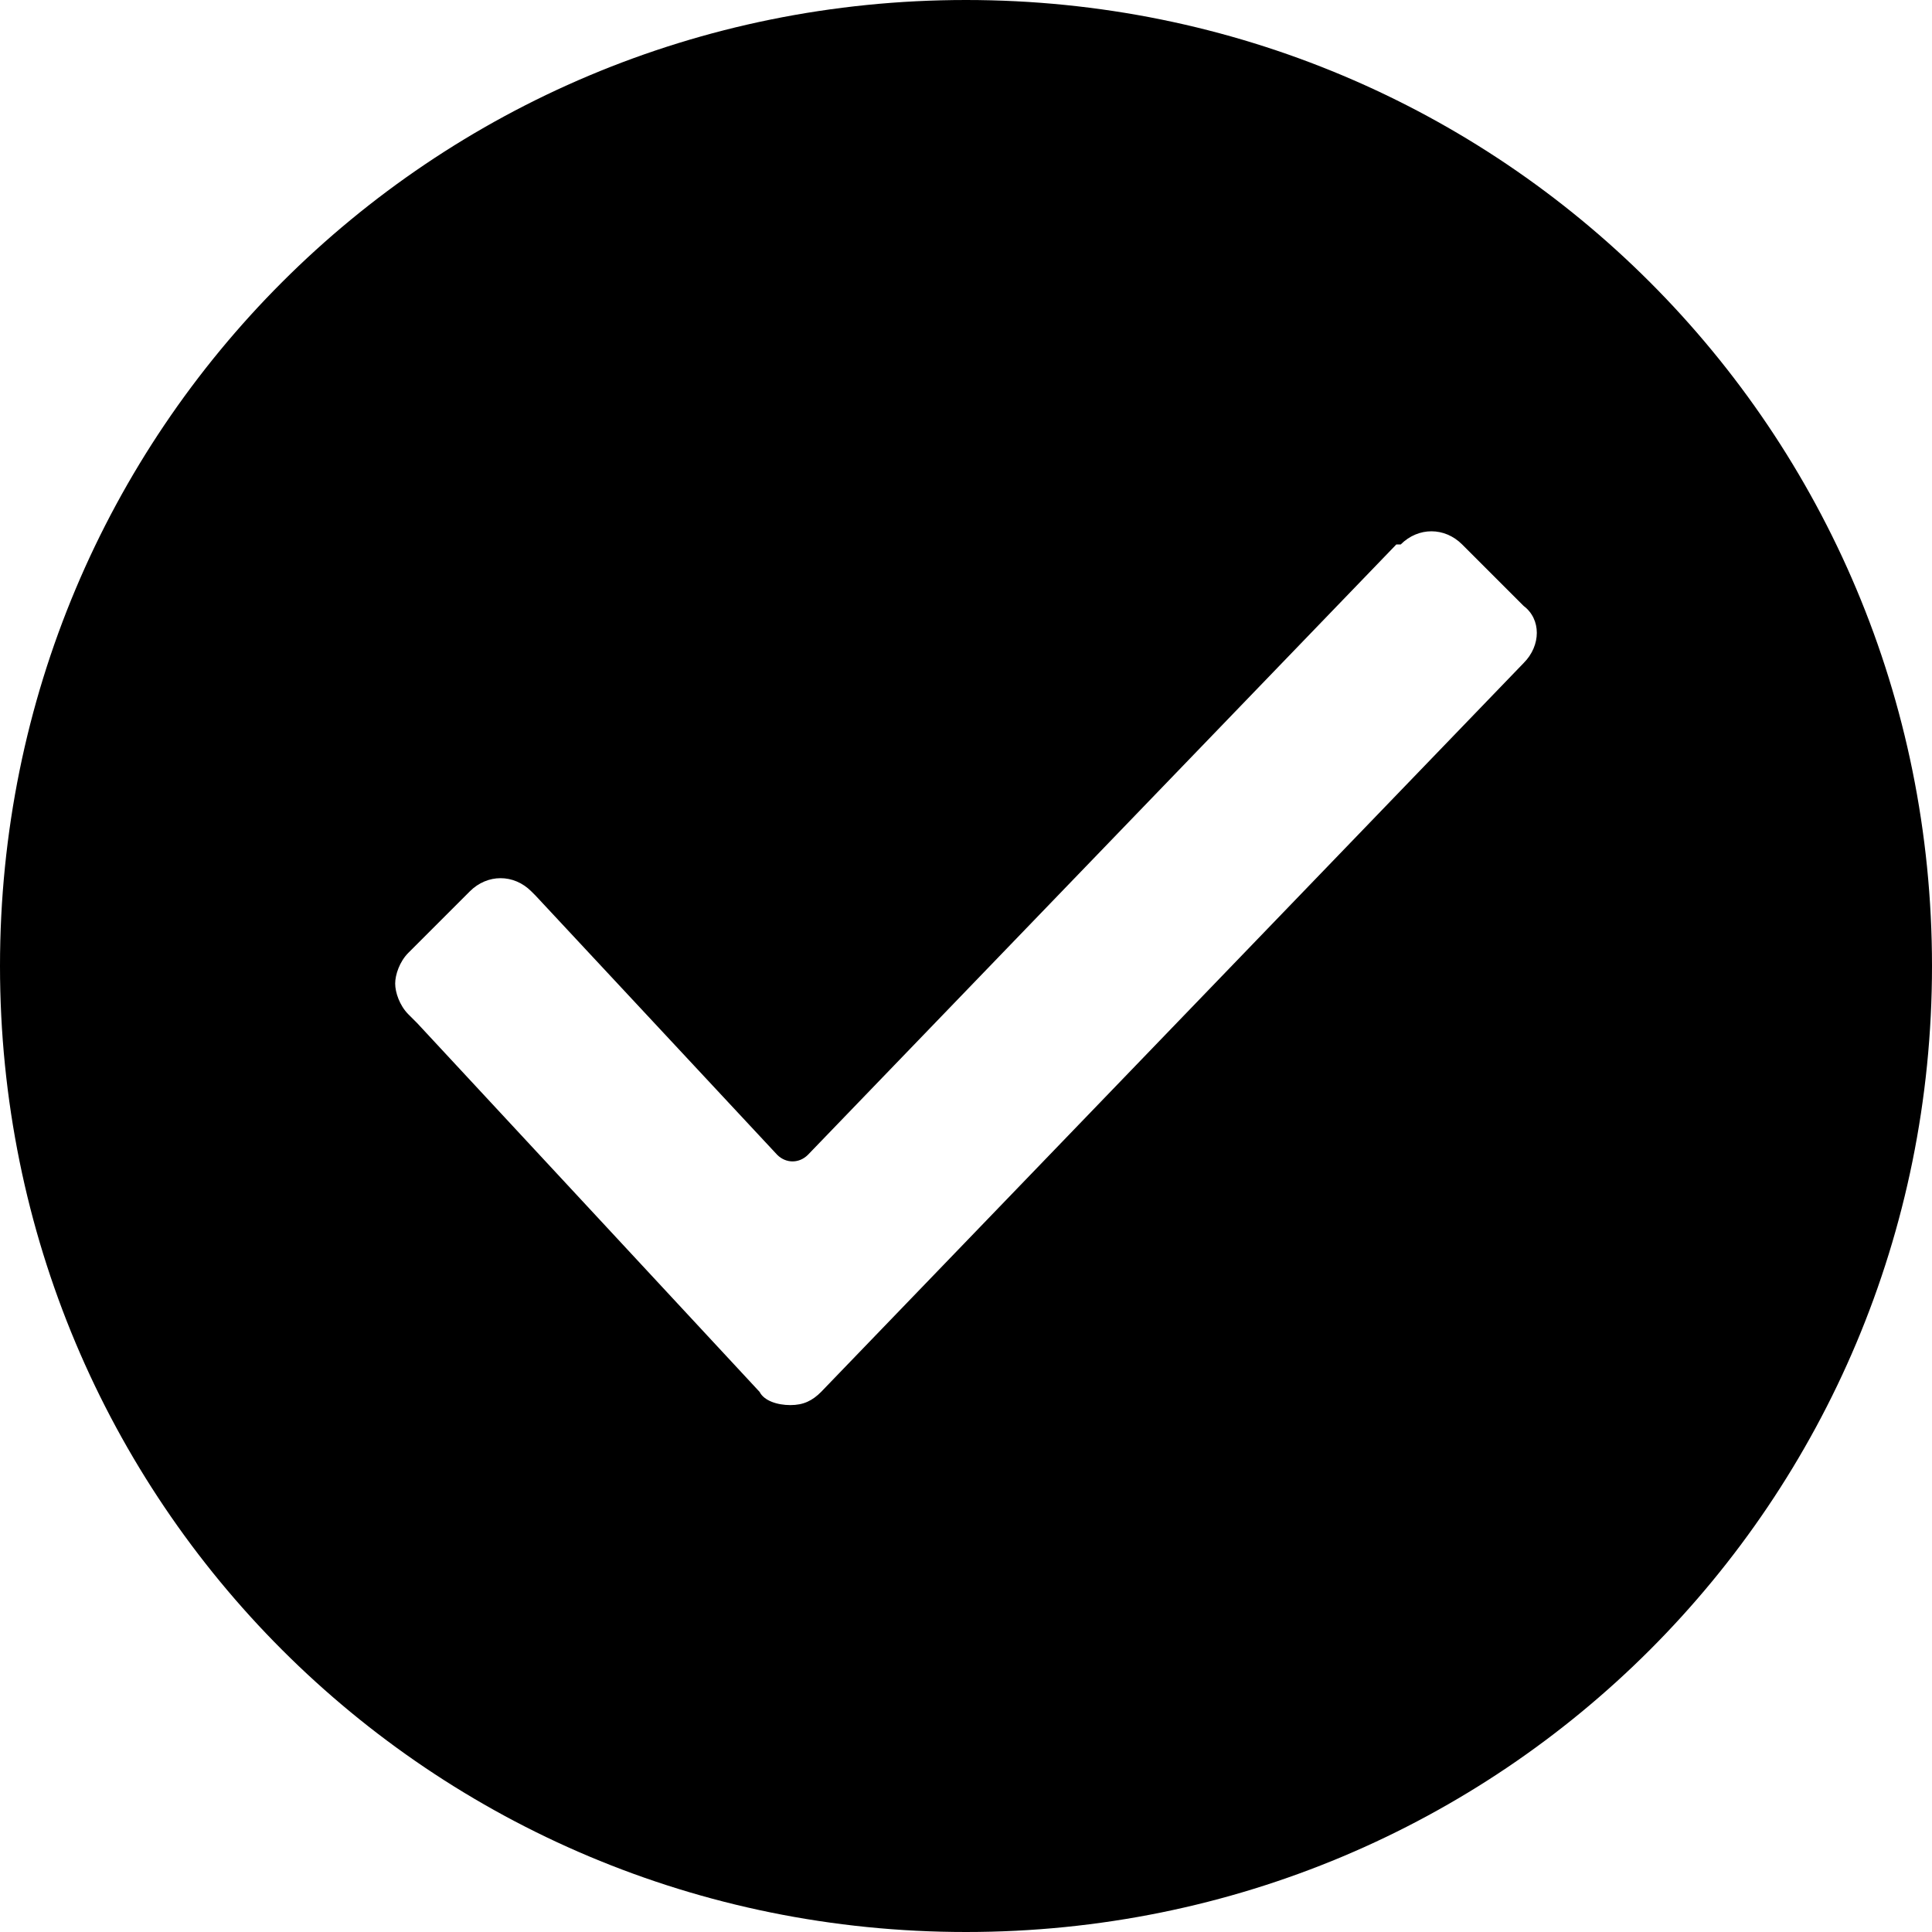
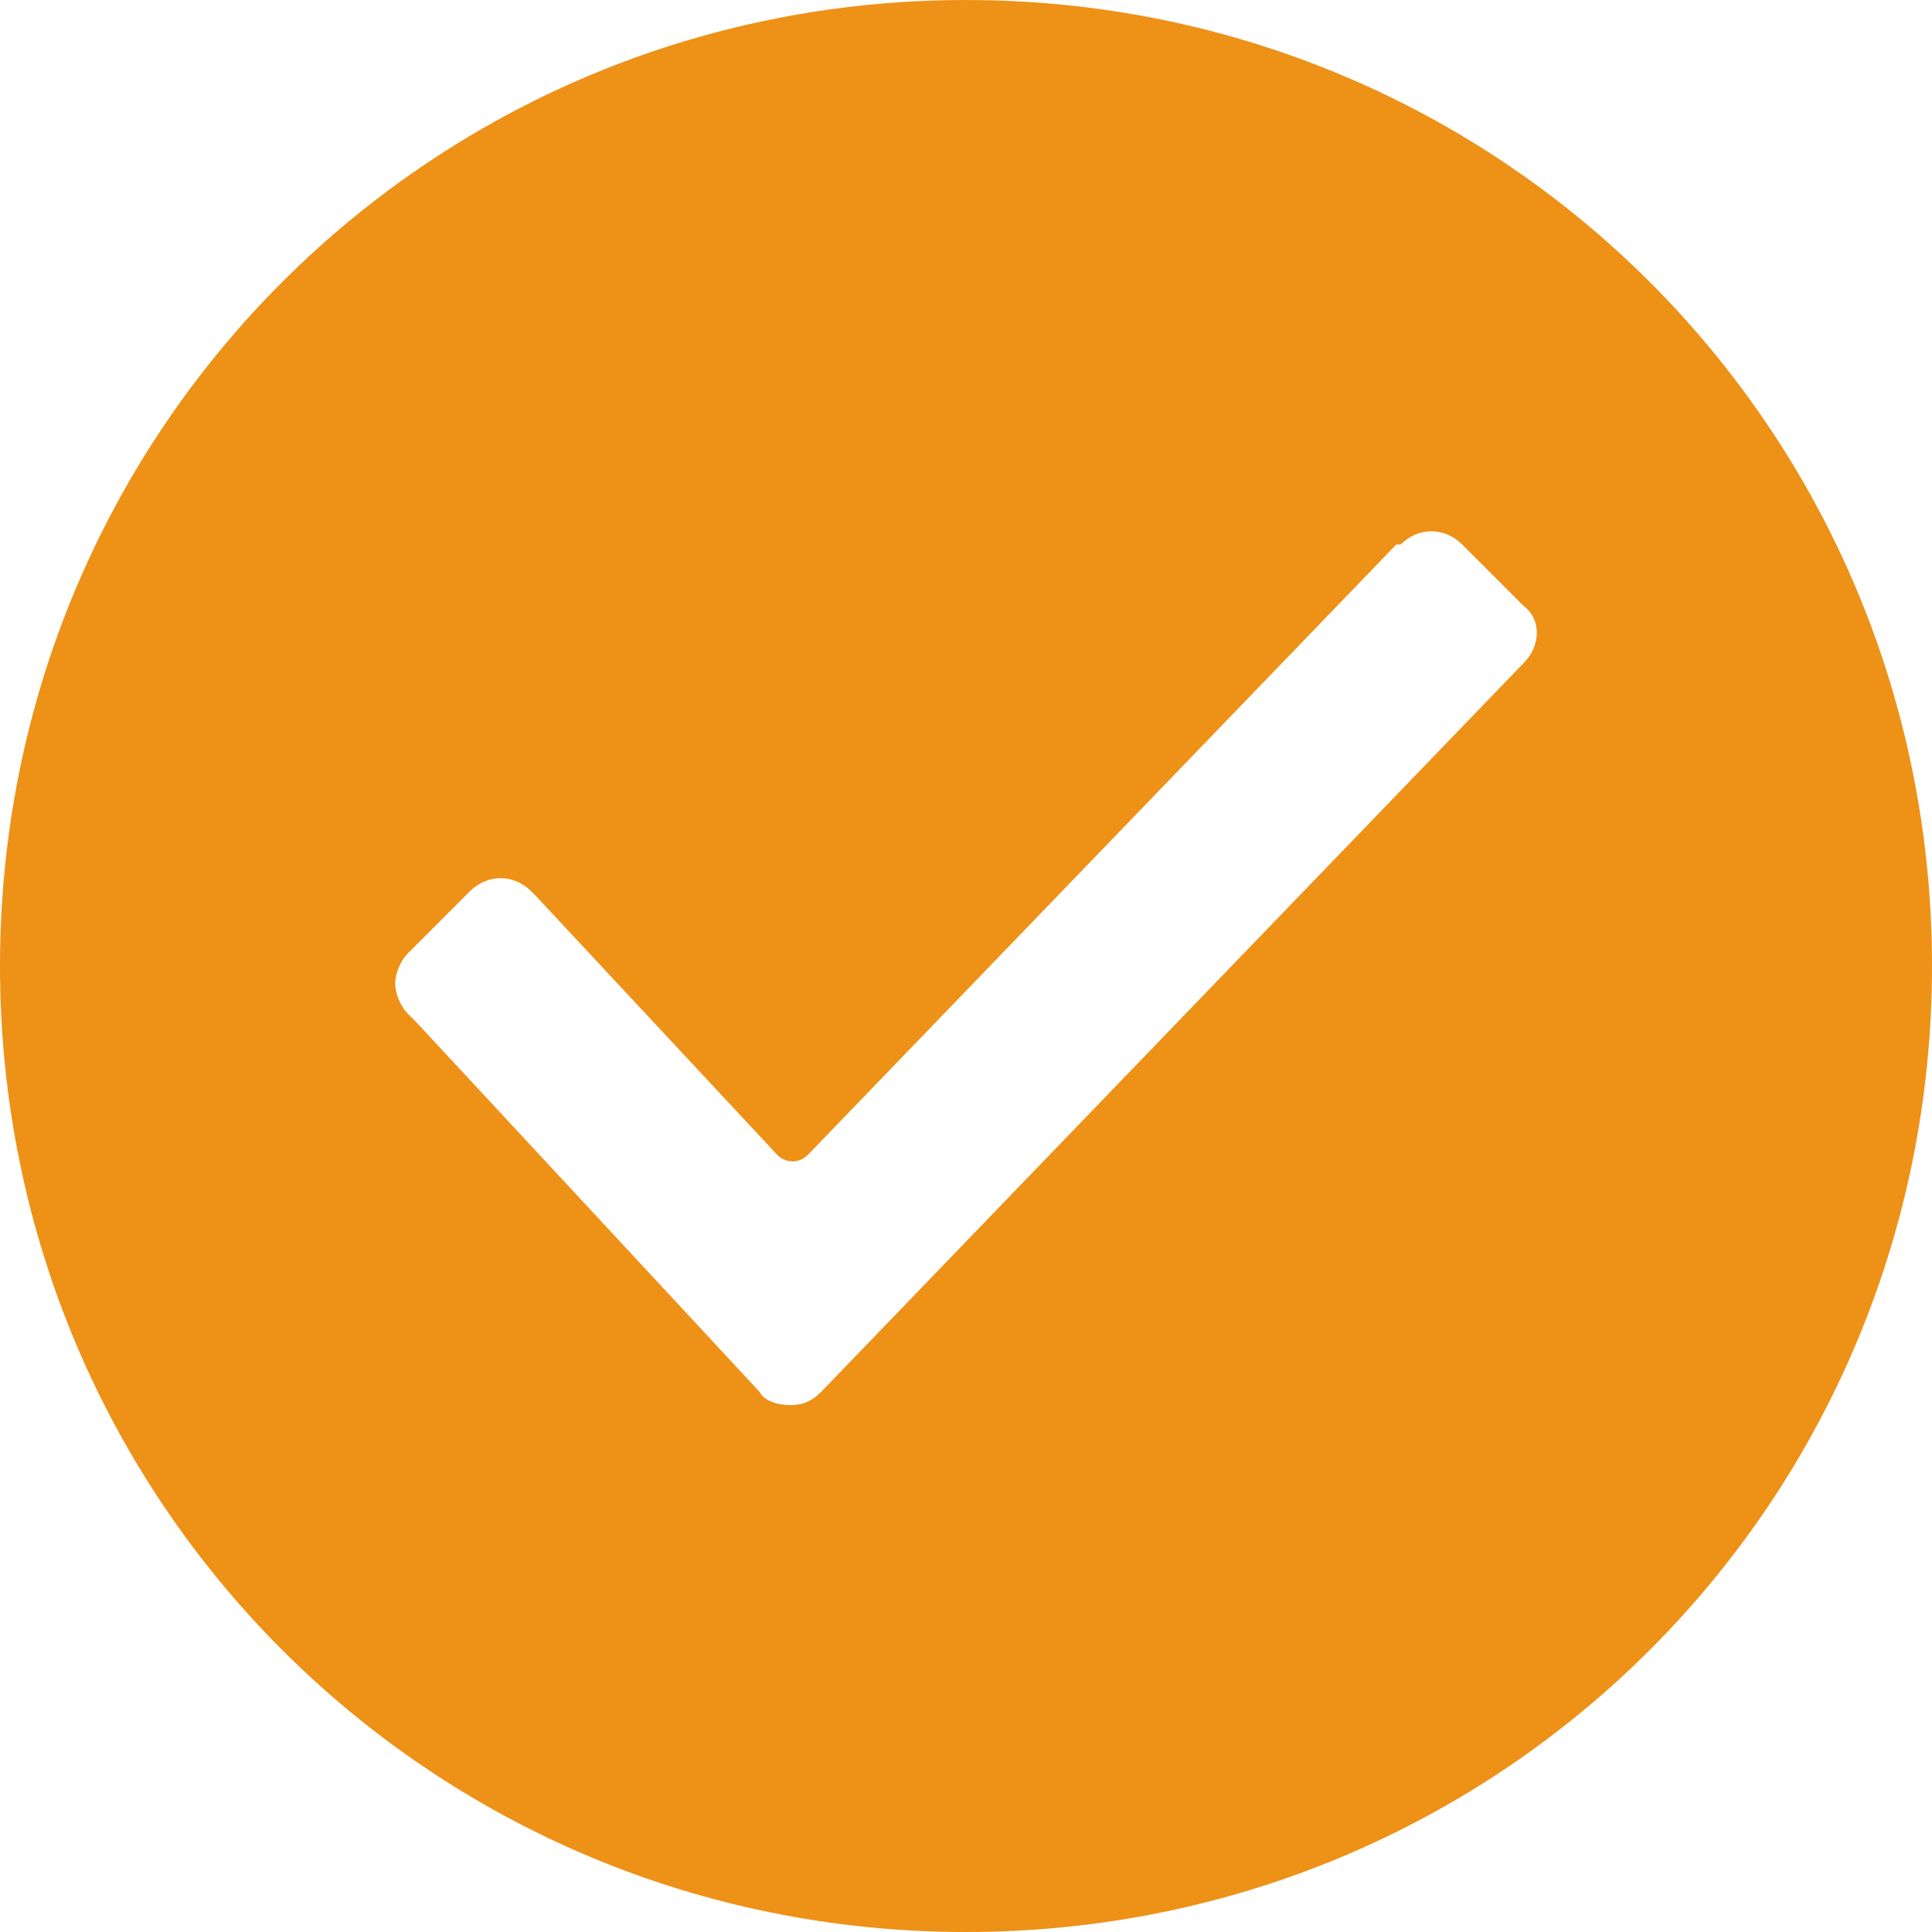
- <svg xmlns="http://www.w3.org/2000/svg" version="1.1" viewBox="0 0 44 44" enable-background="new 0 0 44 44">
-   <path d="m22,0c-12.2,0-22,9.8-22,22s9.8,22 22,22 22-9.8 22-22-9.8-22-22-22zm12.7,15.1l0,0-16,16.6c-0.2,0.2-0.4,0.3-0.7,0.3-0.3,0-0.6-0.1-0.7-0.3l-7.8-8.4-.2-.2c-0.2-0.2-0.3-0.5-0.3-0.7s0.1-0.5 0.3-0.7l1.4-1.4c0.4-0.4 1-0.4 1.4,0l.1,.1 5.5,5.9c0.2,0.2 0.5,0.2 0.7,0l13.4-13.9h0.1c0.4-0.4 1-0.4 1.4,0l1.4,1.4c0.4,0.3 0.4,0.9 0,1.3z" />
+ <svg xmlns="http://www.w3.org/2000/svg" version="1.1" id="Layer_1" x="0px" y="0px" viewBox="0 0 44 44" style="enable-background:new 0 0 44 44;" xml:space="preserve">
+   <style type="text/css">
+ 	.st0{fill:#EE9117;}
+ </style>
+   <path class="st0" d="M22,0C9.8,0,0,9.8,0,22s9.8,22,22,22s22-9.8,22-22S34.2,0,22,0z M34.7,15.1L34.7,15.1l-16,16.6  C18.5,31.9,18.3,32,18,32c-0.3,0-0.6-0.1-0.7-0.3l-7.8-8.4l-0.2-0.2C9.1,22.9,9,22.6,9,22.4s0.1-0.5,0.3-0.7l1.4-1.4  c0.4-0.4,1-0.4,1.4,0l0.1,0.1l5.5,5.9c0.2,0.2,0.5,0.2,0.7,0l13.4-13.9h0.1c0.4-0.4,1-0.4,1.4,0l1.4,1.4  C35.1,14.1,35.1,14.7,34.7,15.1z" />
</svg>
